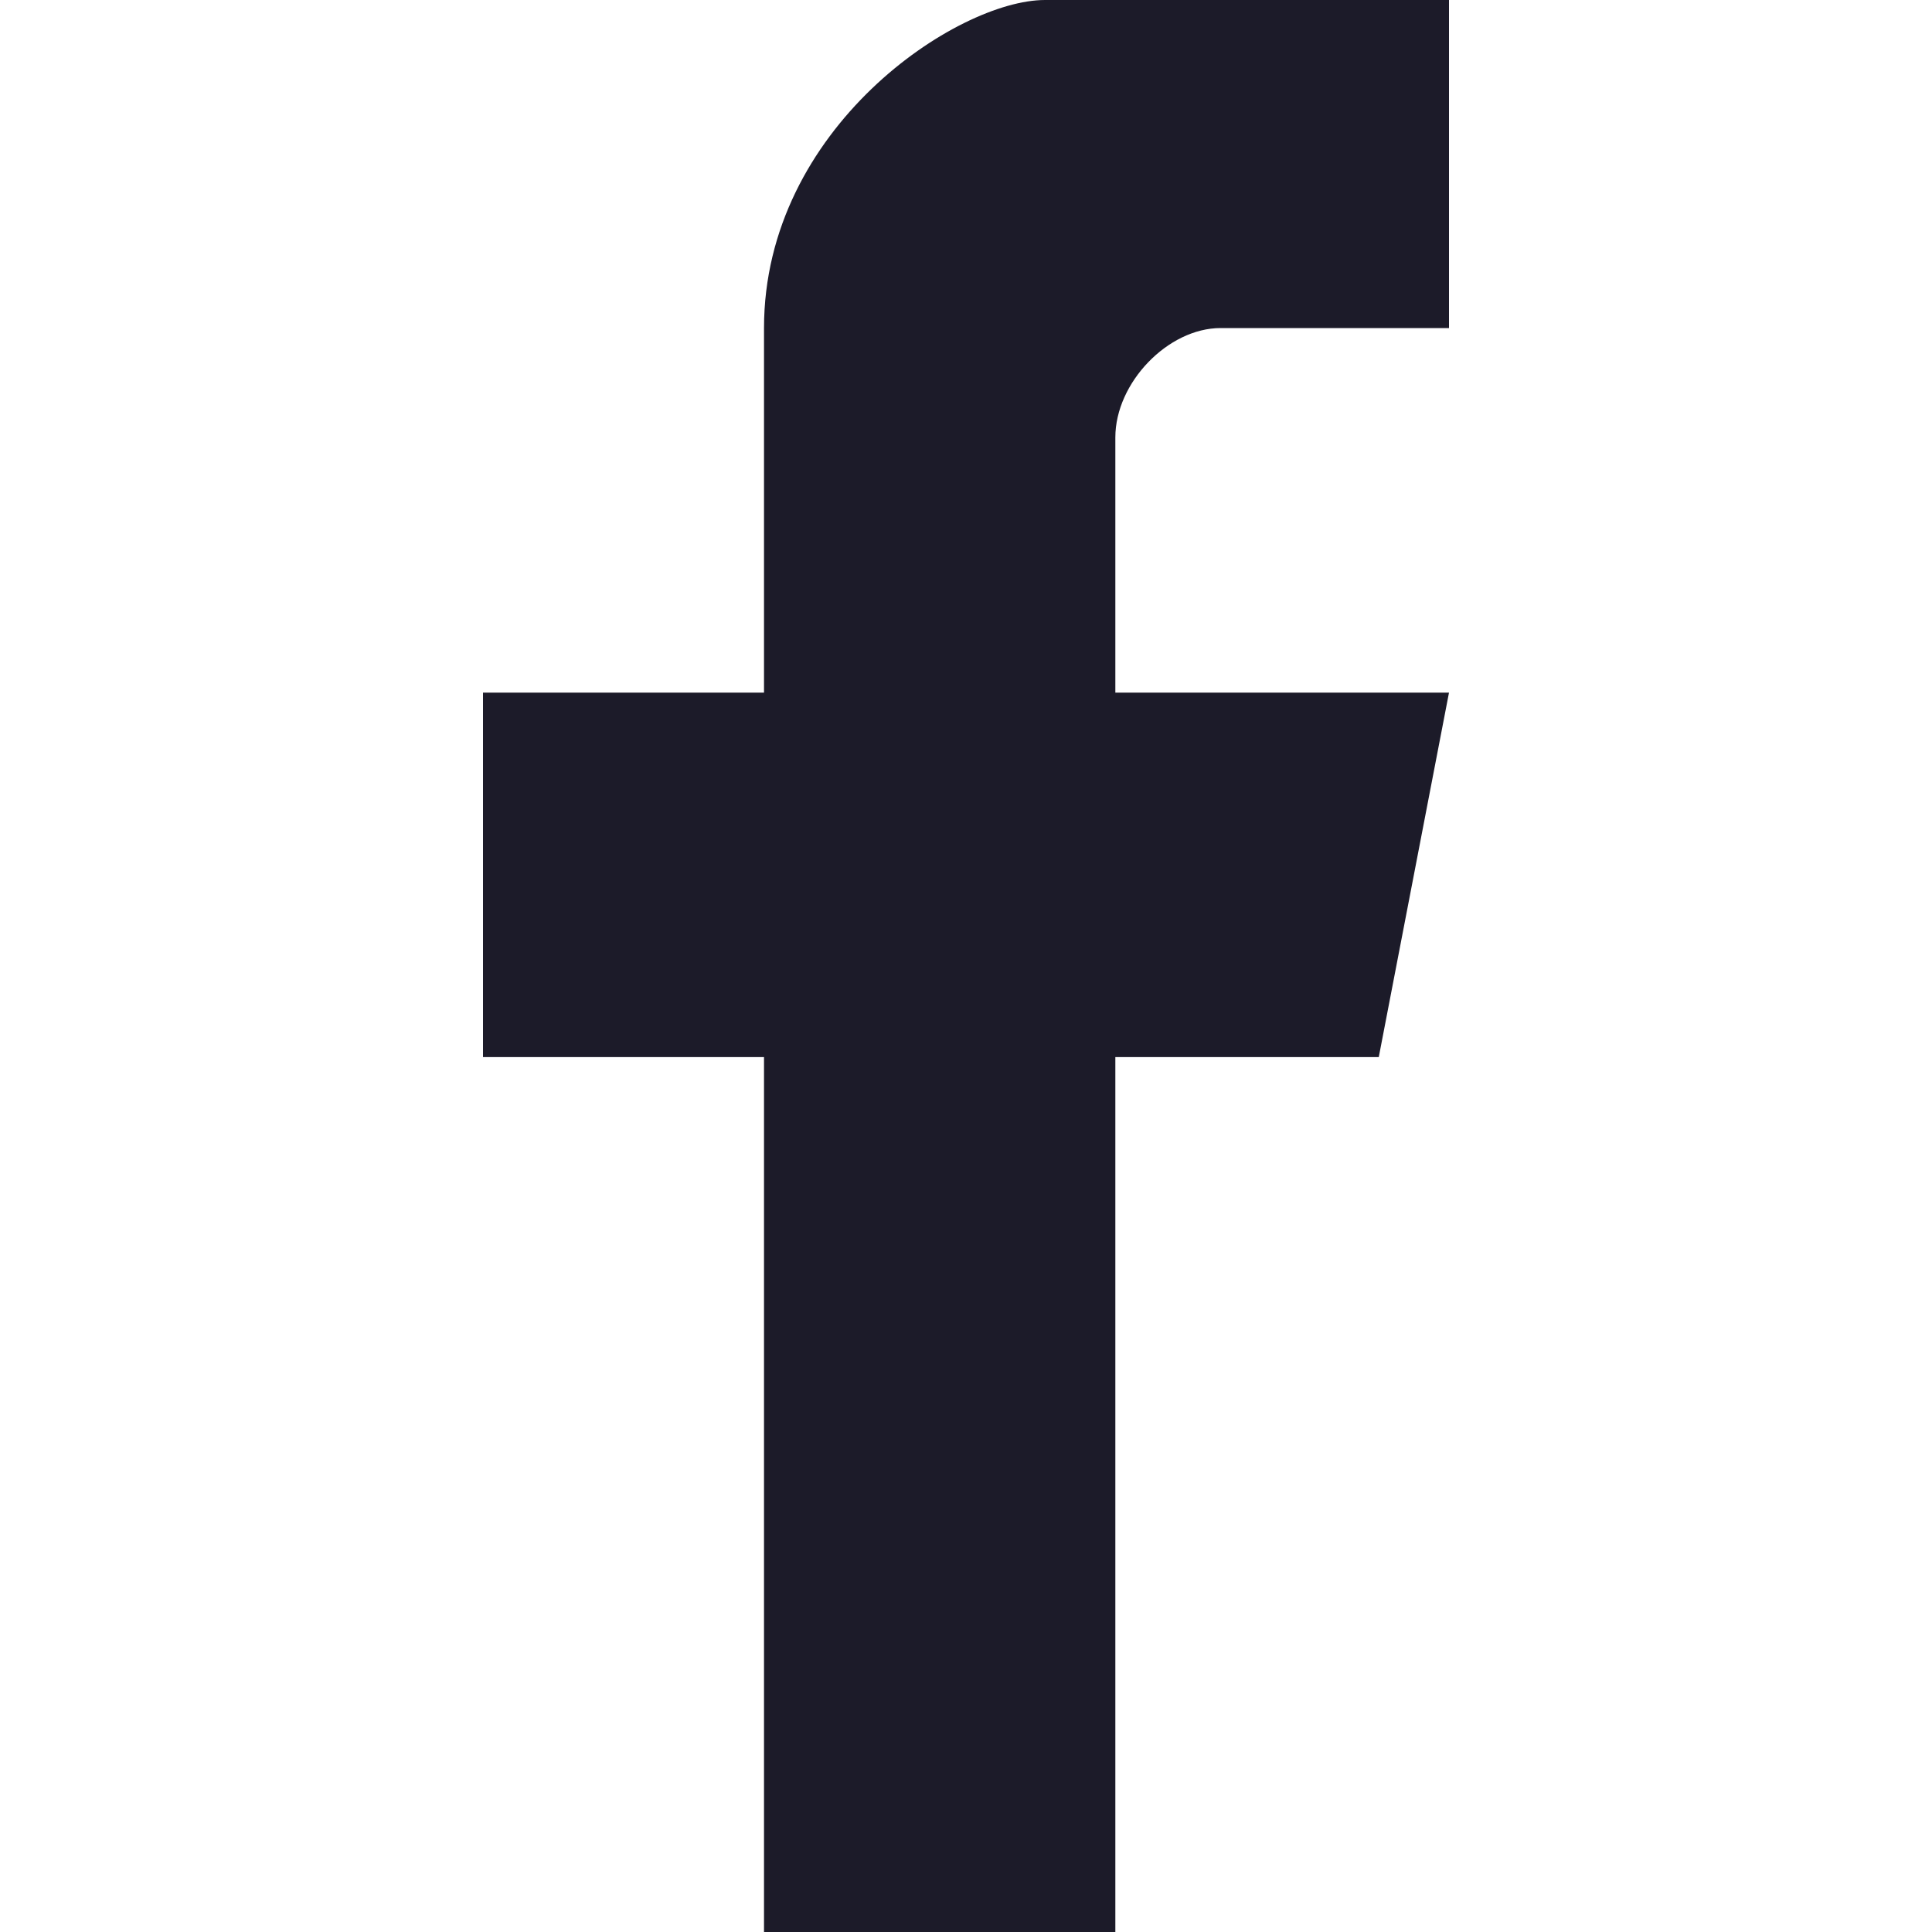
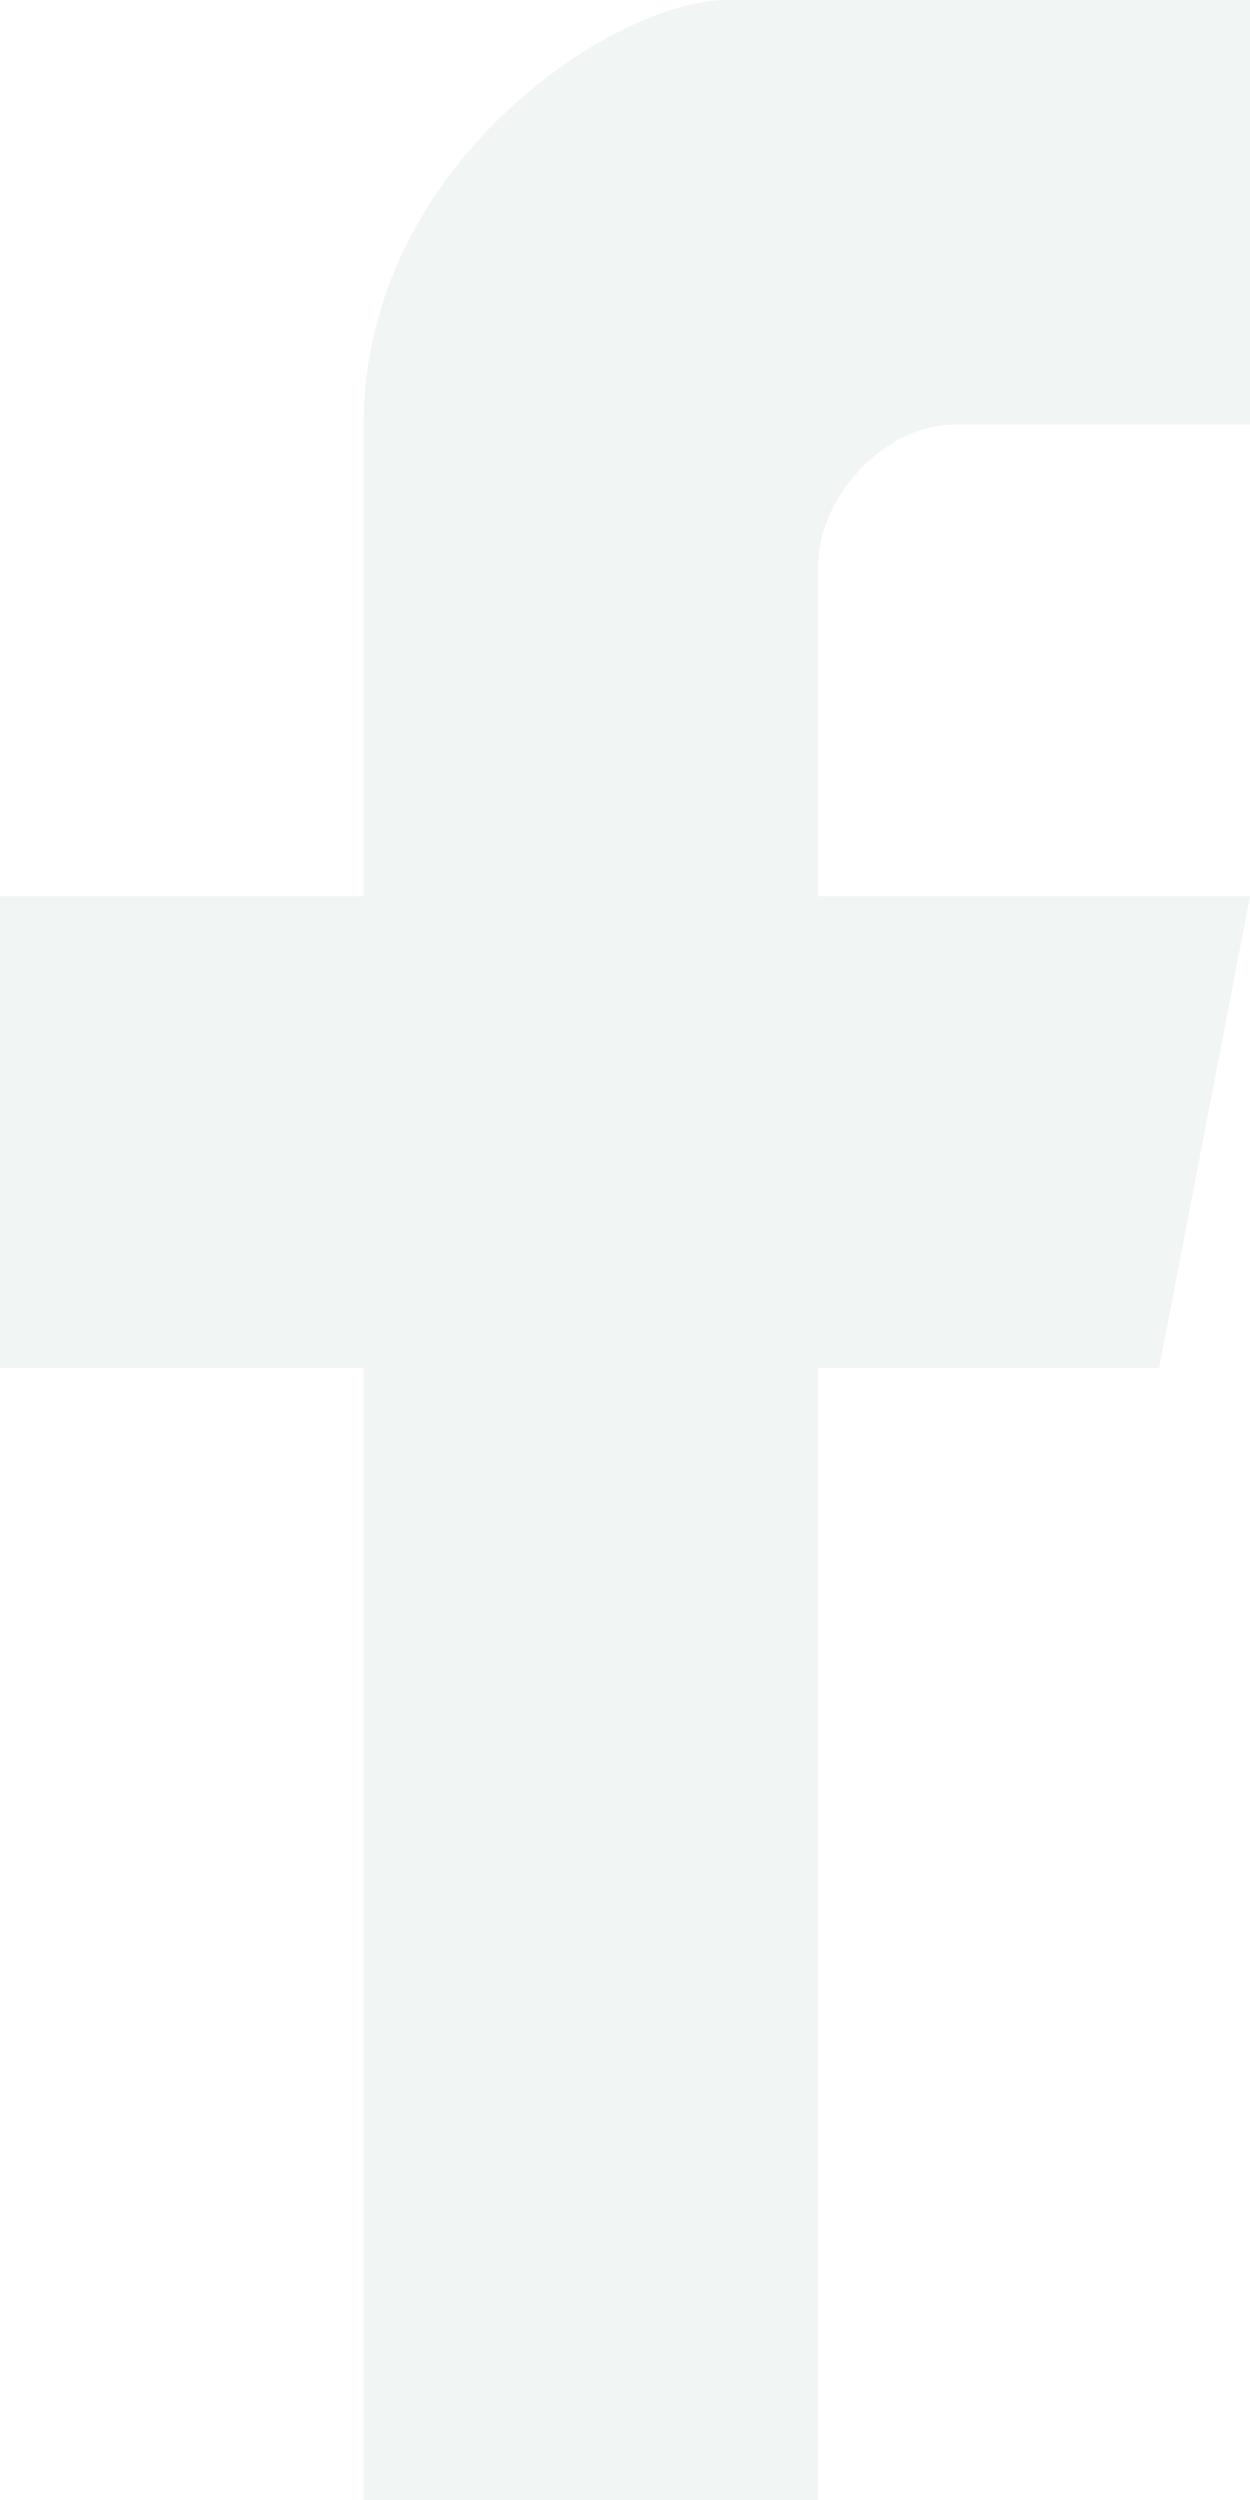
- <svg xmlns="http://www.w3.org/2000/svg" width="20" height="20" viewBox="0 0 20 20" fill="none">
-   <path d="M7.909 10.943V20H11.546V10.943H14.273L15 7.17H11.546V4.528C11.546 3.962 12.091 3.396 12.636 3.396H15V0H10.818C9.909 0 7.909 1.321 7.909 3.396V7.17H5V10.943H7.909Z" fill="#1C1B29" />
+ <svg xmlns="http://www.w3.org/2000/svg" width="10" height="20" viewBox="0 0 10 20" fill="none">
+   <path d="M2.909 10.943V20H6.545V10.943H9.273L10 7.17H6.545V4.528C6.545 3.962 7.091 3.396 7.636 3.396H10V0H5.818C4.909 0 2.909 1.321 2.909 3.396V7.17H0V10.943H2.909Z" fill="#F1F5F4" />
</svg>
